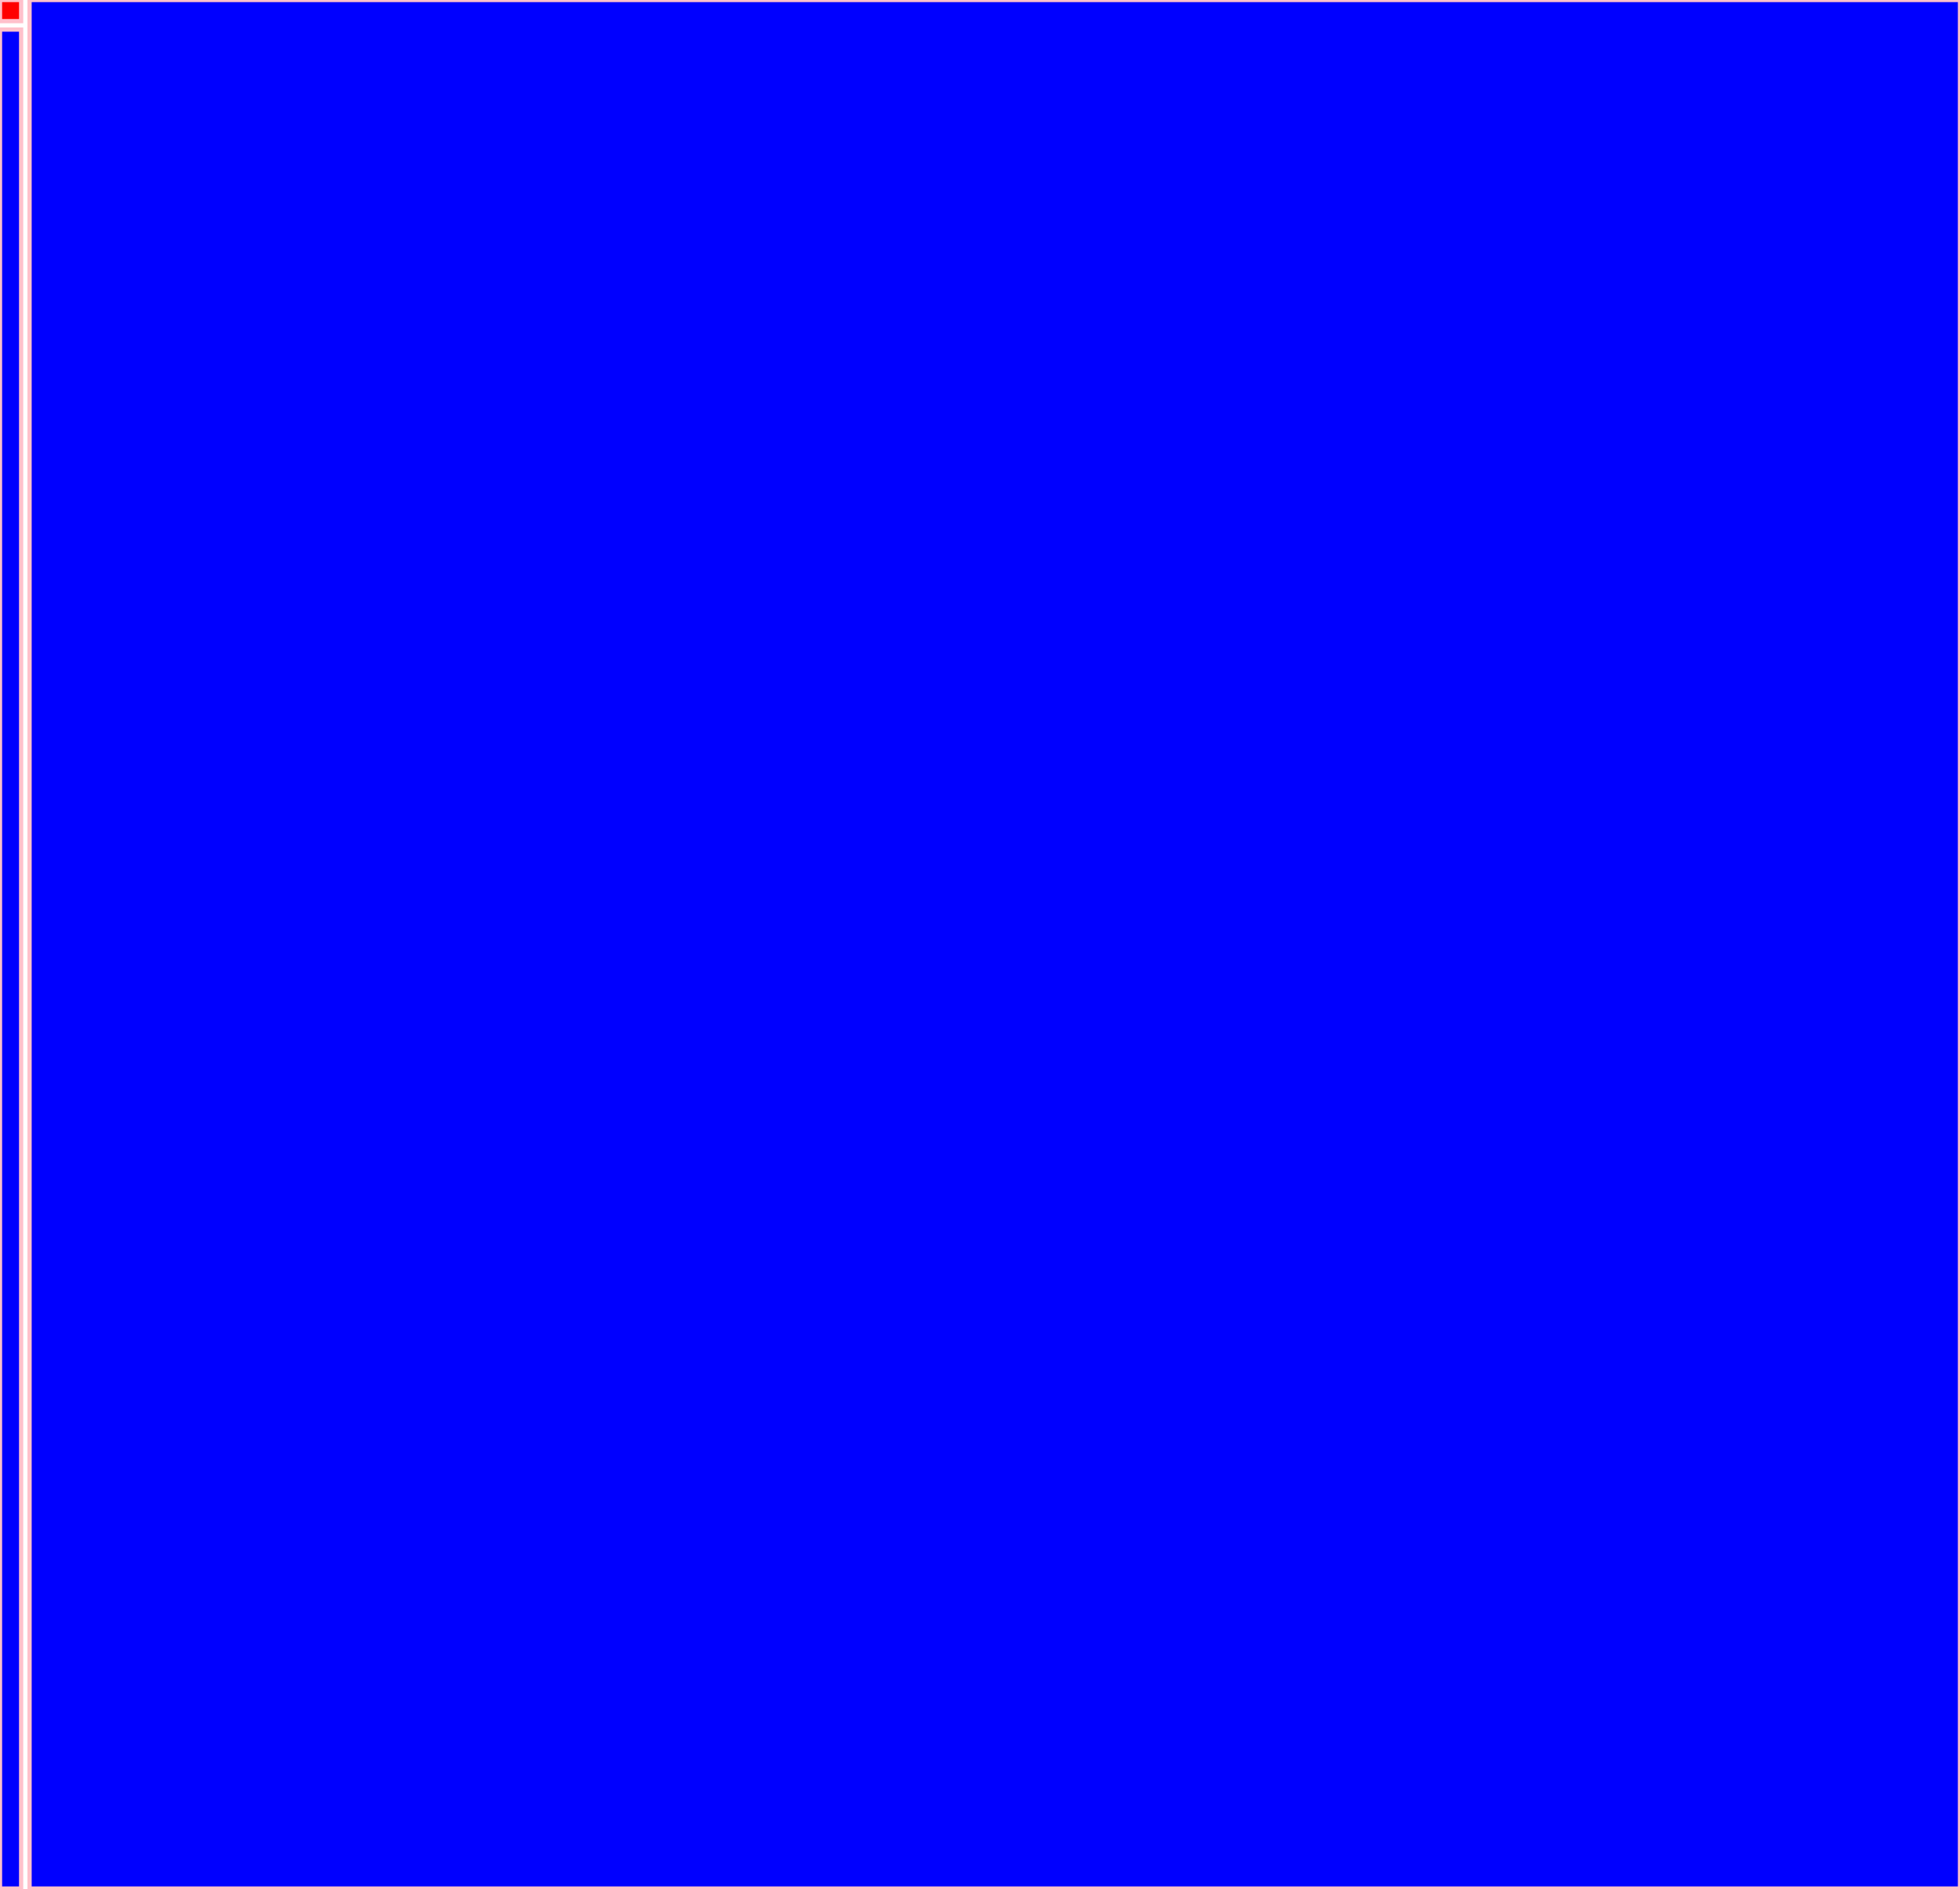
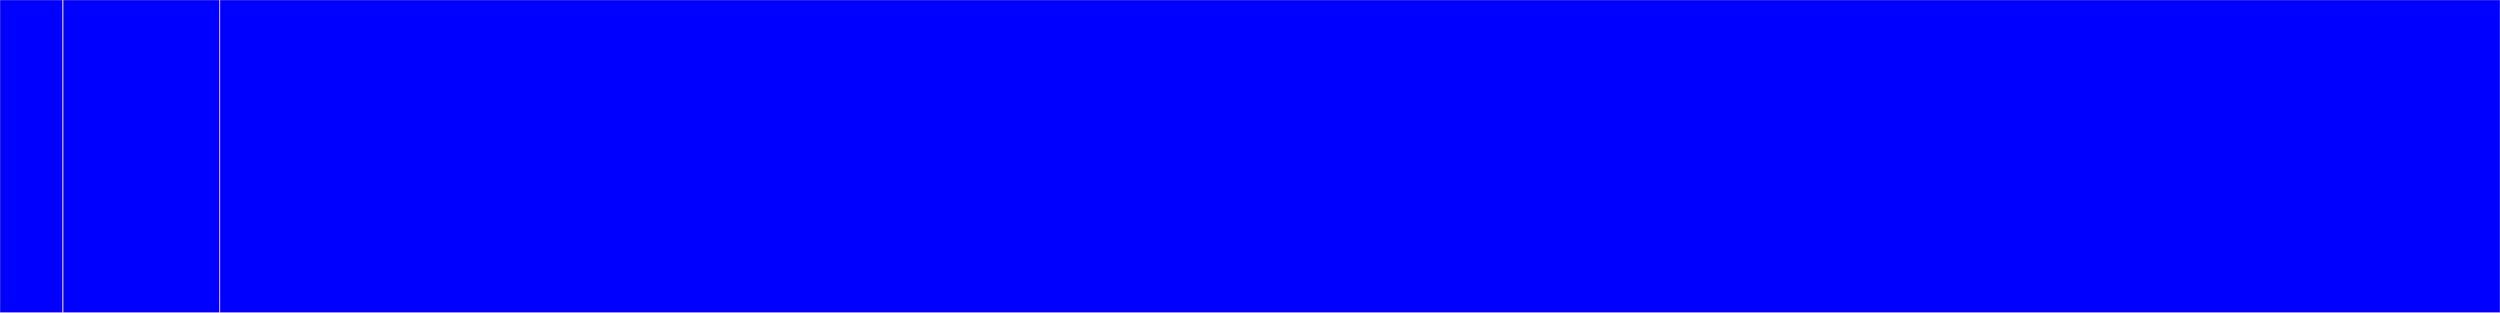
- <svg xmlns="http://www.w3.org/2000/svg" width="464" height="447">
-   <rect x="0" y="0" width="5" height="5" style="fill:red; stroke:pink; stroke - width:1; fill - opacity:0.1; stroke - opacity:0.9" />
-   <rect x="0" y="7" width="5" height="440" style="fill:blue; stroke:pink; stroke - width:1; fill - opacity:0.1; stroke - opacity:0.9" />
-   <rect x="7" y="0" width="457" height="447" style="fill:blue; stroke:pink; stroke - width:1; fill - opacity:0.1; stroke - opacity:0.9" />
+ <svg xmlns="http://www.w3.org/2000/svg" width="8000" height="1000">
+   <rect x="0" y="0" width="200" height="1000" style="fill:blue; stroke:pink; stroke - width:1; fill - opacity:0.1; stroke - opacity:0.9" />
+   <rect x="202" y="0" width="500" height="1000" style="fill:blue; stroke:pink; stroke - width:1; fill - opacity:0.1; stroke - opacity:0.9" />
+   <rect x="704" y="0" width="7296" height="1000" style="fill:blue; stroke:pink; stroke - width:1; fill - opacity:0.1; stroke - opacity:0.9" />
</svg>
